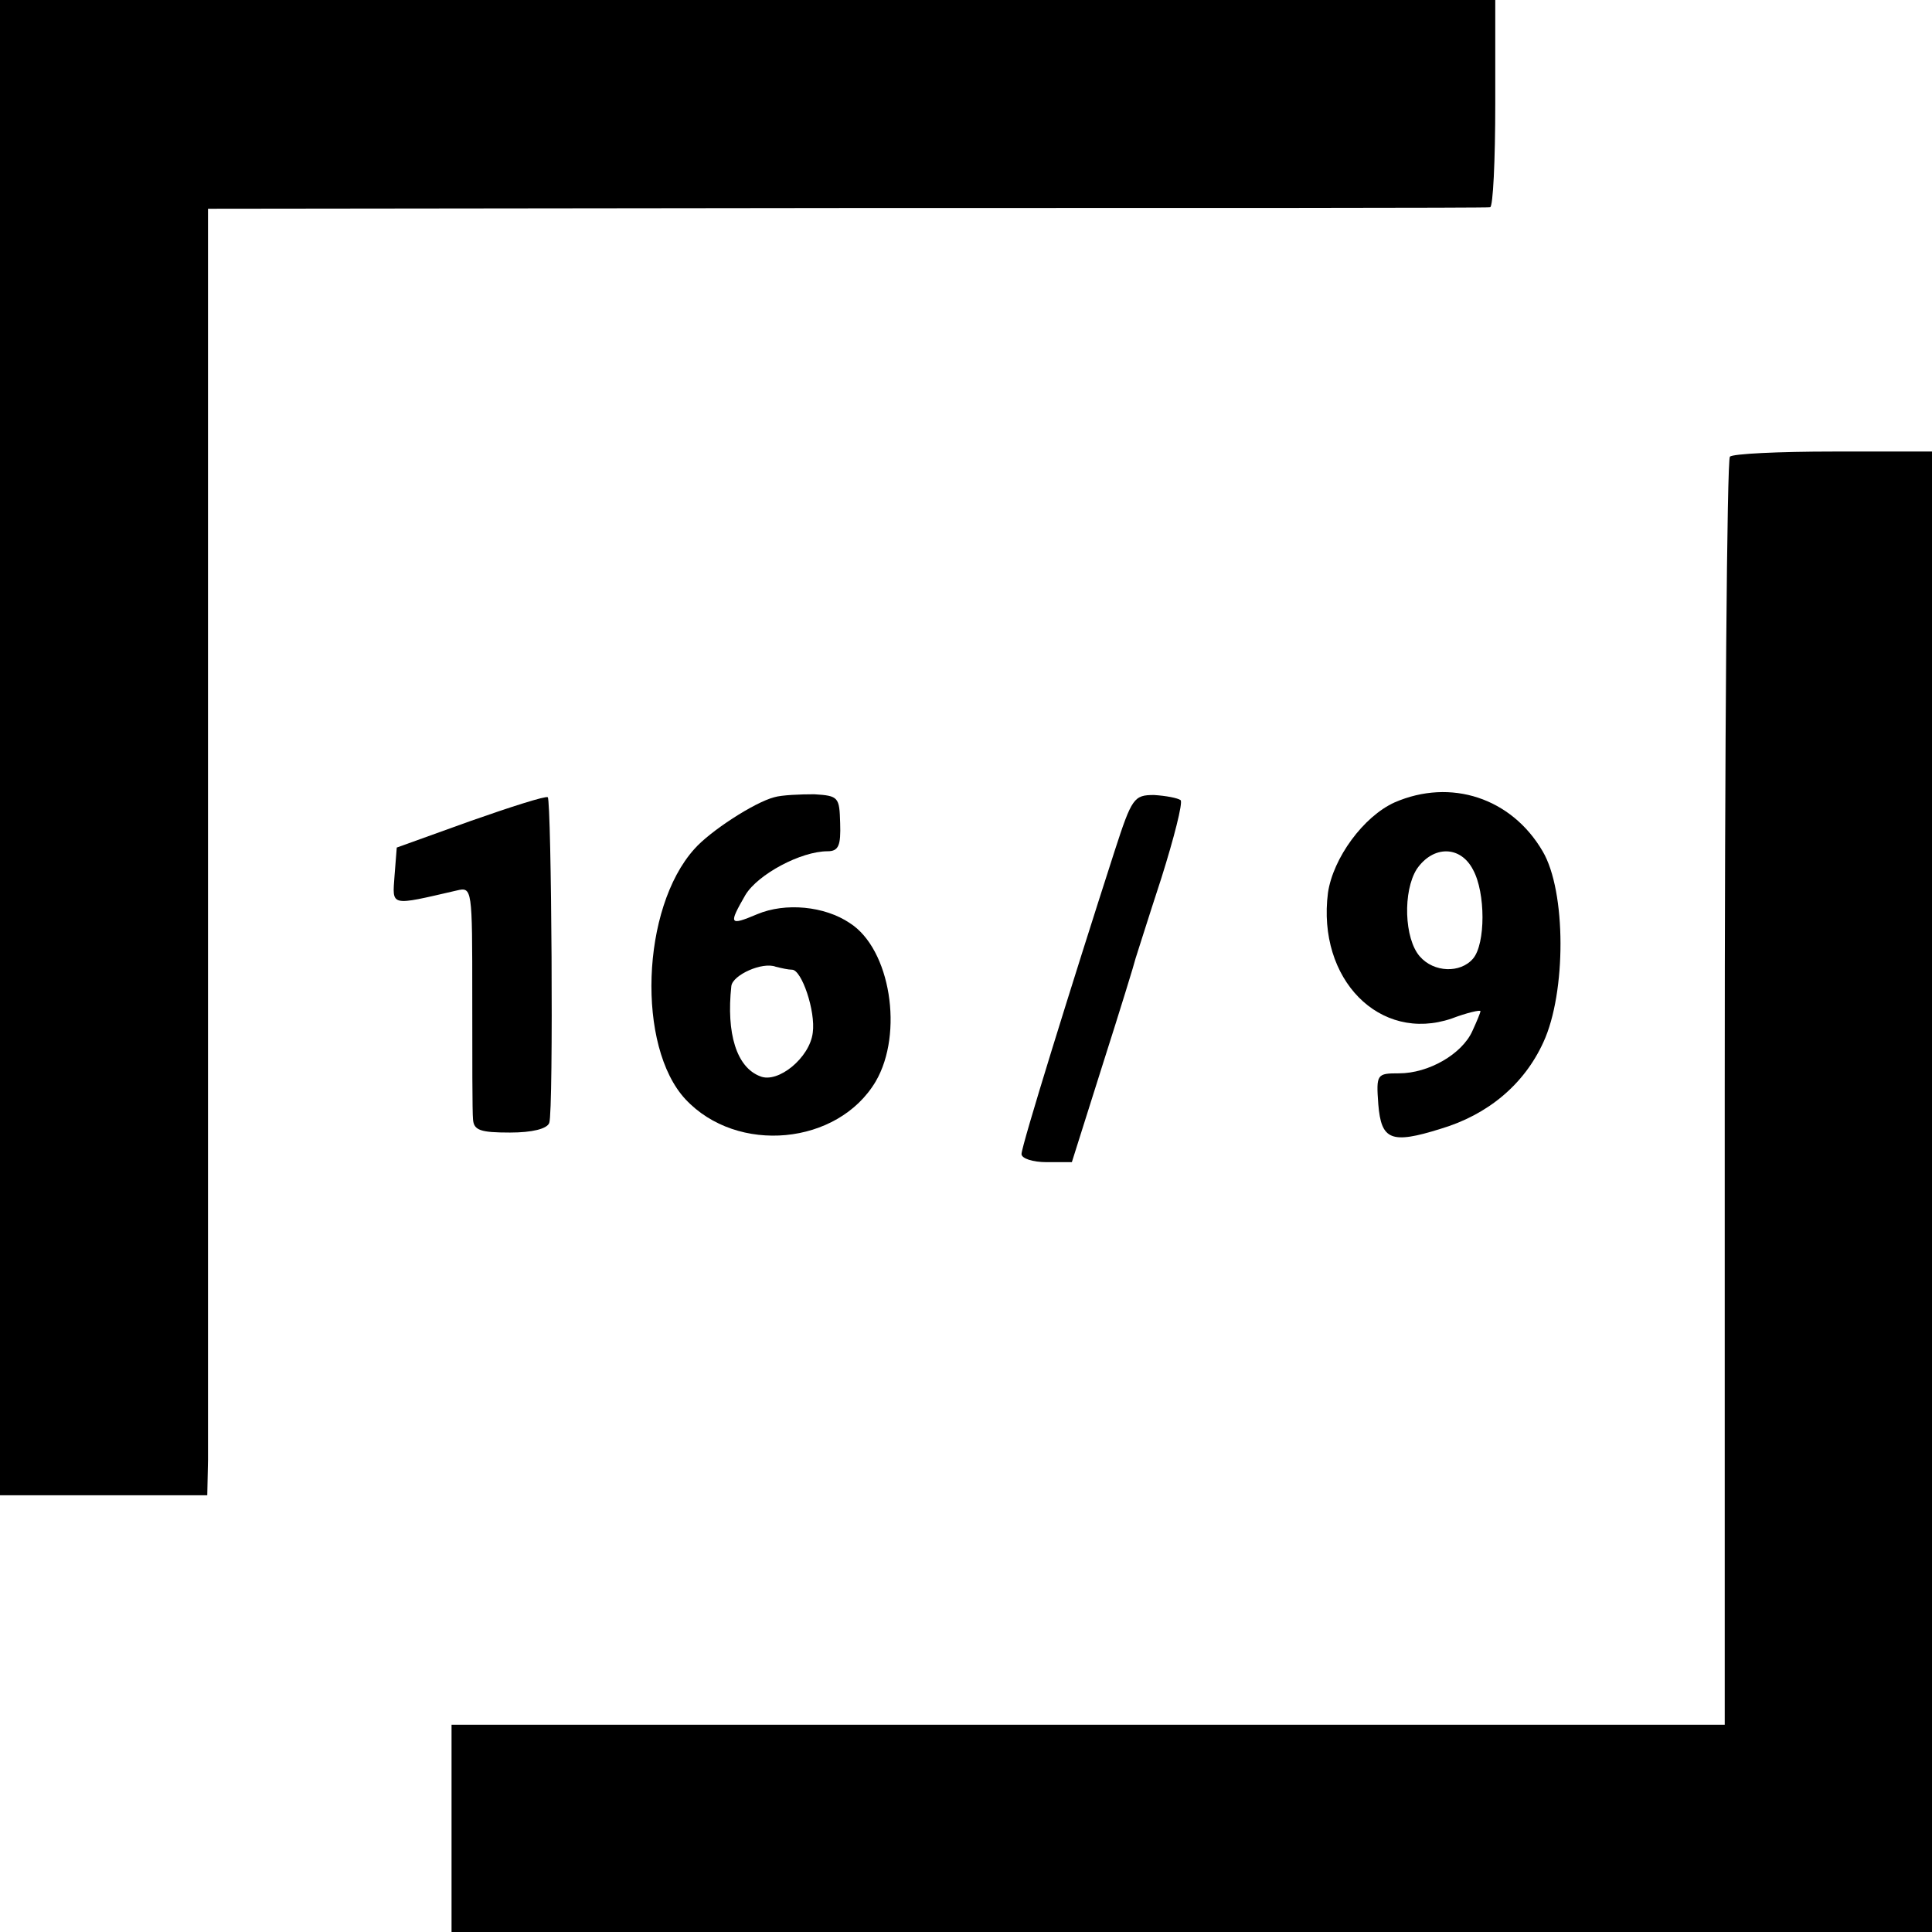
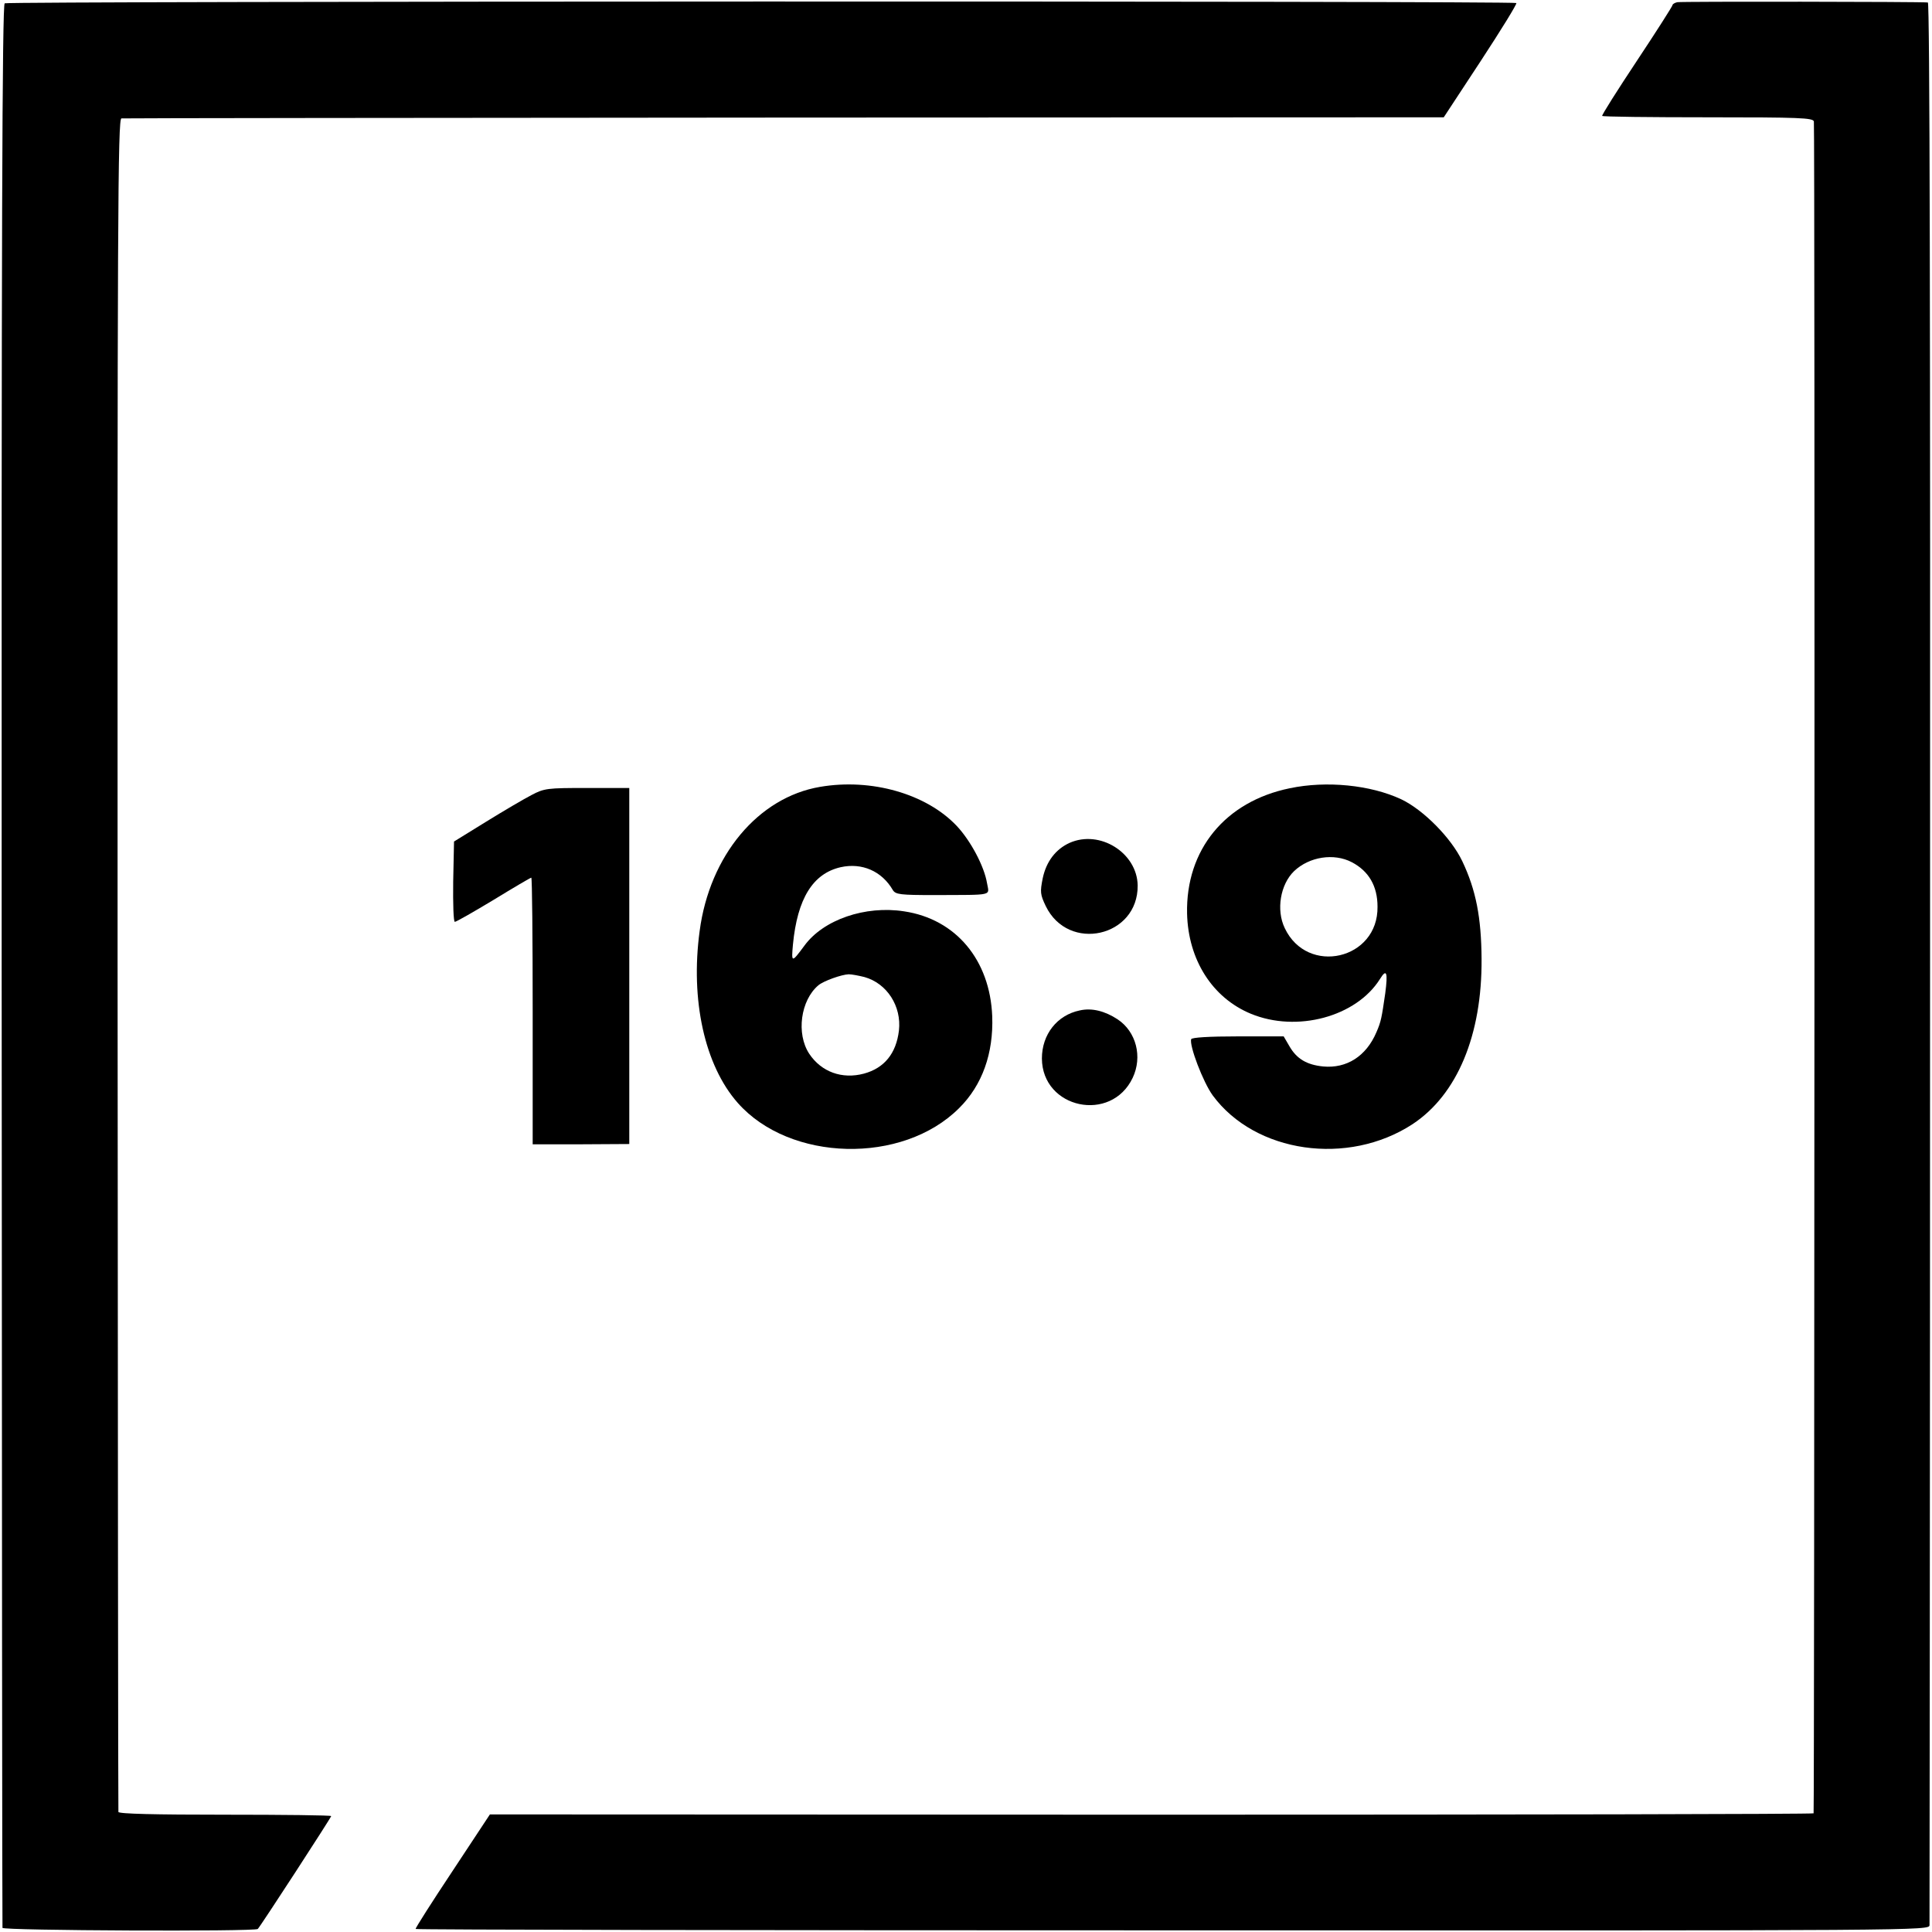
- <svg xmlns="http://www.w3.org/2000/svg" version="1.0" width="261pt" height="261pt" viewBox="0 0 261 261" preserveAspectRatio="xMidYMid meet">
-   <g transform="translate(0,261) scale(0.1,-0.1)" fill="#000000" stroke="none">
-     <path d="M0 1600 l0 -1010 140 0 140 0 1 48 c0 26 0 417 0 869 l0 821 862 1 c474 0 865 0 870 1 4 0 7 63 7 140 l0 140 -1010 0 -1010 0 0 -1010z" />
-     <path d="M2337 1993 c-4 -3 -7 -390 -7 -860 l0 -853 -860 0 -860 0 0 -140 0 -140 1000 0 1000 0 0 1000 0 1000 -133 0 c-74 0 -137 -3 -140 -7z" />
-     <path d="M636 1501 l-100 -36 -3 -38 c-3 -42 -7 -41 84 -20 21 5 21 3 21 -144 0 -81 0 -156 1 -165 1 -15 10 -18 50 -18 30 0 50 5 53 13 6 16 3 435 -2 440 -3 2 -50 -13 -104 -32z" />
-     <path d="M1046 1533 c-27 -7 -87 -46 -108 -70 -72 -80 -78 -267 -12 -338 70 -75 206 -62 257 24 38 65 20 179 -35 214 -34 23 -87 28 -125 12 -38 -16 -39 -14 -16 26 17 28 75 59 111 59 15 0 18 8 17 38 -1 35 -2 37 -35 39 -19 0 -44 -1 -54 -4z m24 -233 c13 0 32 -56 28 -85 -4 -34 -47 -69 -71 -59 -32 12 -46 58 -39 122 2 15 42 33 60 26 8 -2 17 -4 22 -4z" />
-     <path d="M1506 1461 c-59 -183 -126 -399 -126 -410 0 -6 15 -11 34 -11 l34 0 42 133 c23 72 43 137 44 142 2 6 17 54 35 109 17 54 29 101 26 105 -4 3 -20 6 -36 7 -27 0 -30 -4 -53 -75z" />
-     <path d="M1884 1526 c-42 -19 -83 -75 -90 -122 -15 -117 70 -203 167 -170 21 8 39 12 39 10 0 -2 -5 -14 -11 -27 -14 -31 -59 -57 -99 -57 -30 0 -31 -1 -28 -42 4 -48 17 -54 84 -33 64 19 113 60 139 117 31 67 31 204 -1 258 -42 72 -124 99 -200 66z m106 -91 c17 -31 17 -100 0 -120 -17 -20 -53 -19 -72 3 -21 24 -23 88 -4 118 22 32 59 32 76 -1z" />
+ <svg xmlns="http://www.w3.org/2000/svg" version="1.0" width="700pt" height="700pt" viewBox="0 0 700 700" preserveAspectRatio="xMidYMid meet">
+   <g transform="translate(0,700) scale(0.1,-0.1)" fill="#000000" stroke="none">
+     <path d="M17 6988 c-9 -5 -12 -823 -11 -3485 1 -1913 2 -3482 3 -3488 1 -10 916 -14 925 -4 10 10 266 404 266 409 0 3 -173 5 -385 5 -252 0 -385 3 -386 10 -1 5 -2 1388 -3 3073 -1 2716 1 3062 14 3063 8 1 1090 2 2403 3 l2388 1 134 204 c74 113 132 207 129 210 -7 8 -5464 7 -5477 -1z" />
+     <path d="M6077 6992 c-9 -2 -17 -7 -17 -10 0 -4 -58 -95 -129 -202 -71 -107 -128 -197 -126 -200 2 -3 174 -5 384 -5 330 0 380 -2 383 -15 4 -13 2 -6118 -1 -6130 0 -3 -1080 -5 -2398 -5 l-2398 1 -136 -206 c-75 -113 -135 -207 -133 -209 2 -3 1237 -5 2744 -5 2733 -1 2740 -1 2741 19 0 11 2 1583 2 3492 1 2309 -1 3473 -8 3474 -28 3 -894 4 -908 1z" />
+     <path d="M2971 4149 c-224 -38 -400 -249 -436 -522 -34 -250 18 -487 138 -623 189 -214 597 -224 802 -19 84 83 125 199 120 333 -8 204 -132 352 -319 380 -141 22 -293 -30 -362 -125 -46 -62 -47 -62 -41 5 16 166 72 257 173 280 77 17 149 -14 189 -83 10 -16 27 -18 150 -18 220 1 199 -4 191 44 -10 60 -59 153 -110 207 -110 116 -309 173 -495 141z m161 -689 c82 -23 135 -106 125 -194 -10 -83 -53 -136 -127 -156 -79 -21 -154 6 -198 72 -48 73 -31 194 33 248 19 16 84 39 110 40 11 0 37 -5 57 -10z" />
+     <path d="M4673 4144 c-234 -48 -377 -223 -372 -454 4 -167 91 -305 231 -363 167 -69 382 -11 468 126 24 39 29 24 19 -52 -13 -89 -15 -102 -32 -141 -37 -87 -108 -132 -193 -124 -60 6 -96 28 -122 73 l-21 36 -165 0 c-107 0 -167 -4 -170 -10 -8 -22 43 -156 78 -204 154 -209 490 -257 724 -104 162 107 252 323 250 599 -1 149 -20 249 -70 354 -40 84 -141 186 -221 224 -111 52 -271 68 -404 40z m225 -268 c61 -32 93 -86 93 -161 3 -192 -254 -251 -336 -78 -32 66 -16 159 34 207 55 52 144 66 209 32z" />
+     <path d="M1925 4119 c-27 -14 -102 -58 -165 -97 l-115 -71 -3 -145 c-1 -81 1 -146 6 -146 5 0 68 36 141 80 72 44 133 80 136 80 3 0 5 -217 5 -483 l0 -483 175 0 175 1 0 645 0 645 -153 0 c-144 0 -155 -1 -202 -26z" />
+     <path d="M3875 3946 c-50 -23 -84 -67 -97 -128 -10 -50 -9 -59 11 -101 82 -169 335 -112 333 75 -2 118 -137 203 -247 154z" />
+     <path d="M3912 3339 c-82 -17 -137 -87 -137 -174 1 -182 251 -235 329 -70 36 76 13 167 -55 212 -46 30 -93 42 -137 32z" />
  </g>
</svg>
